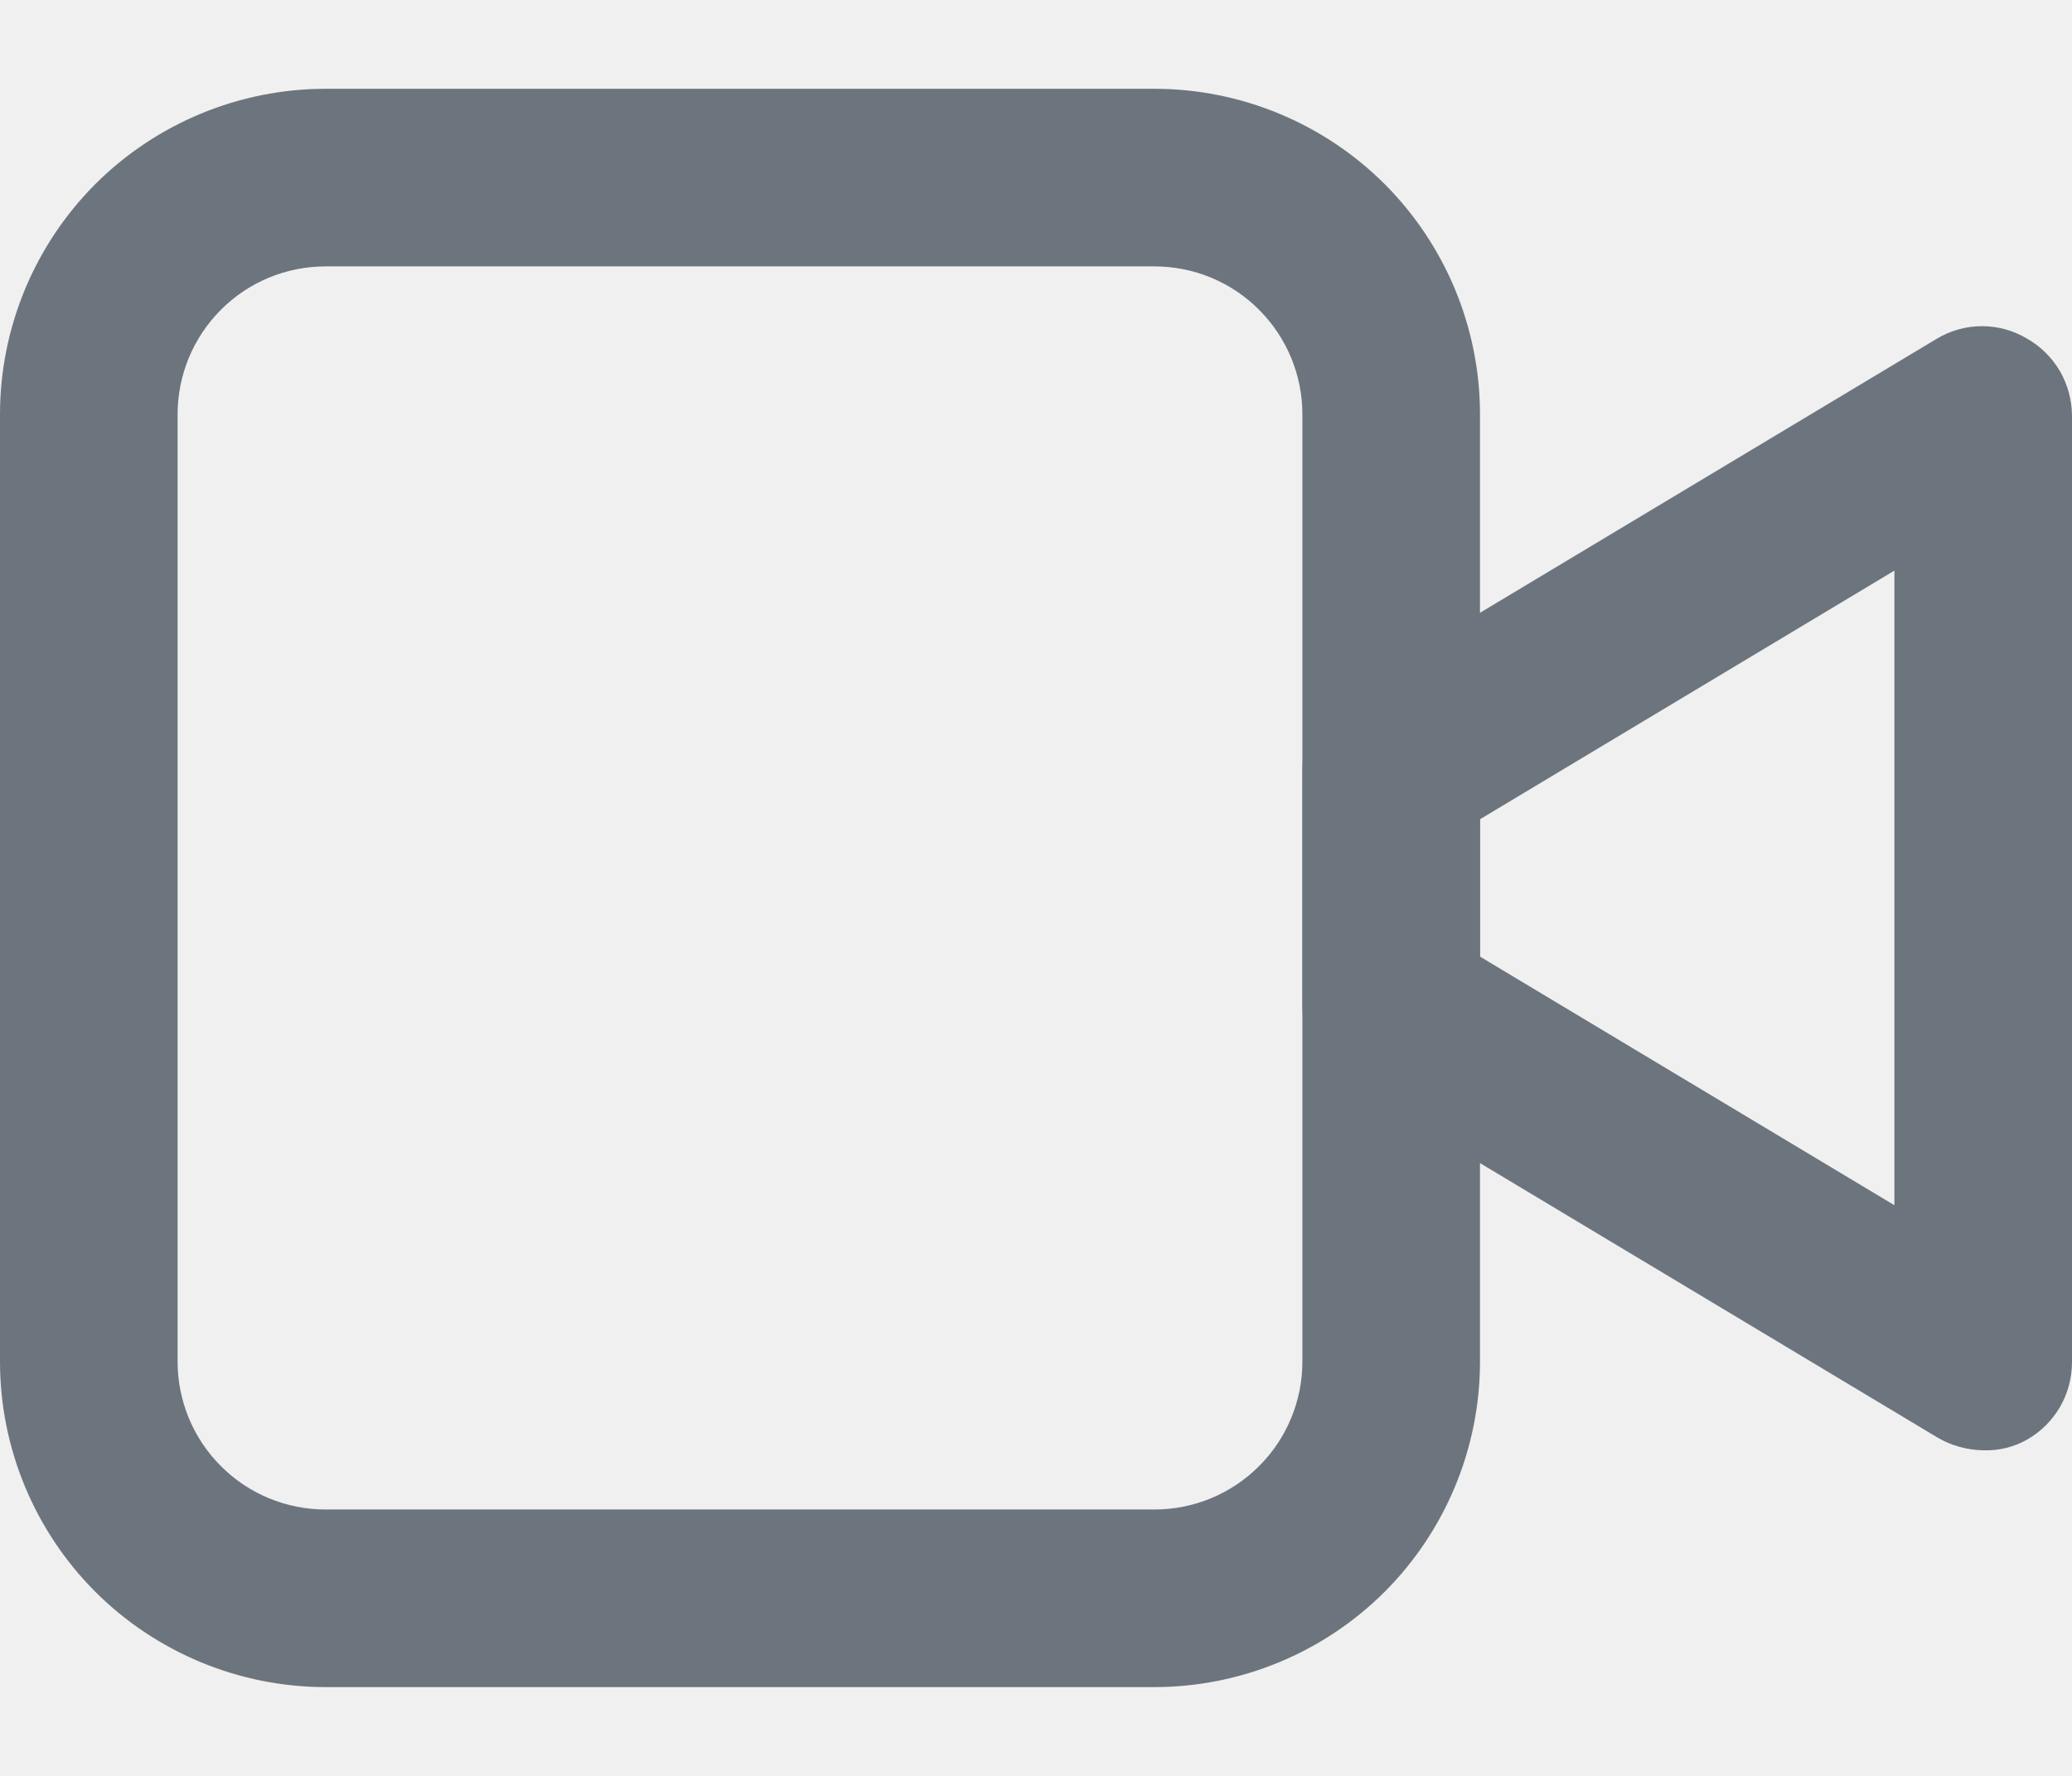
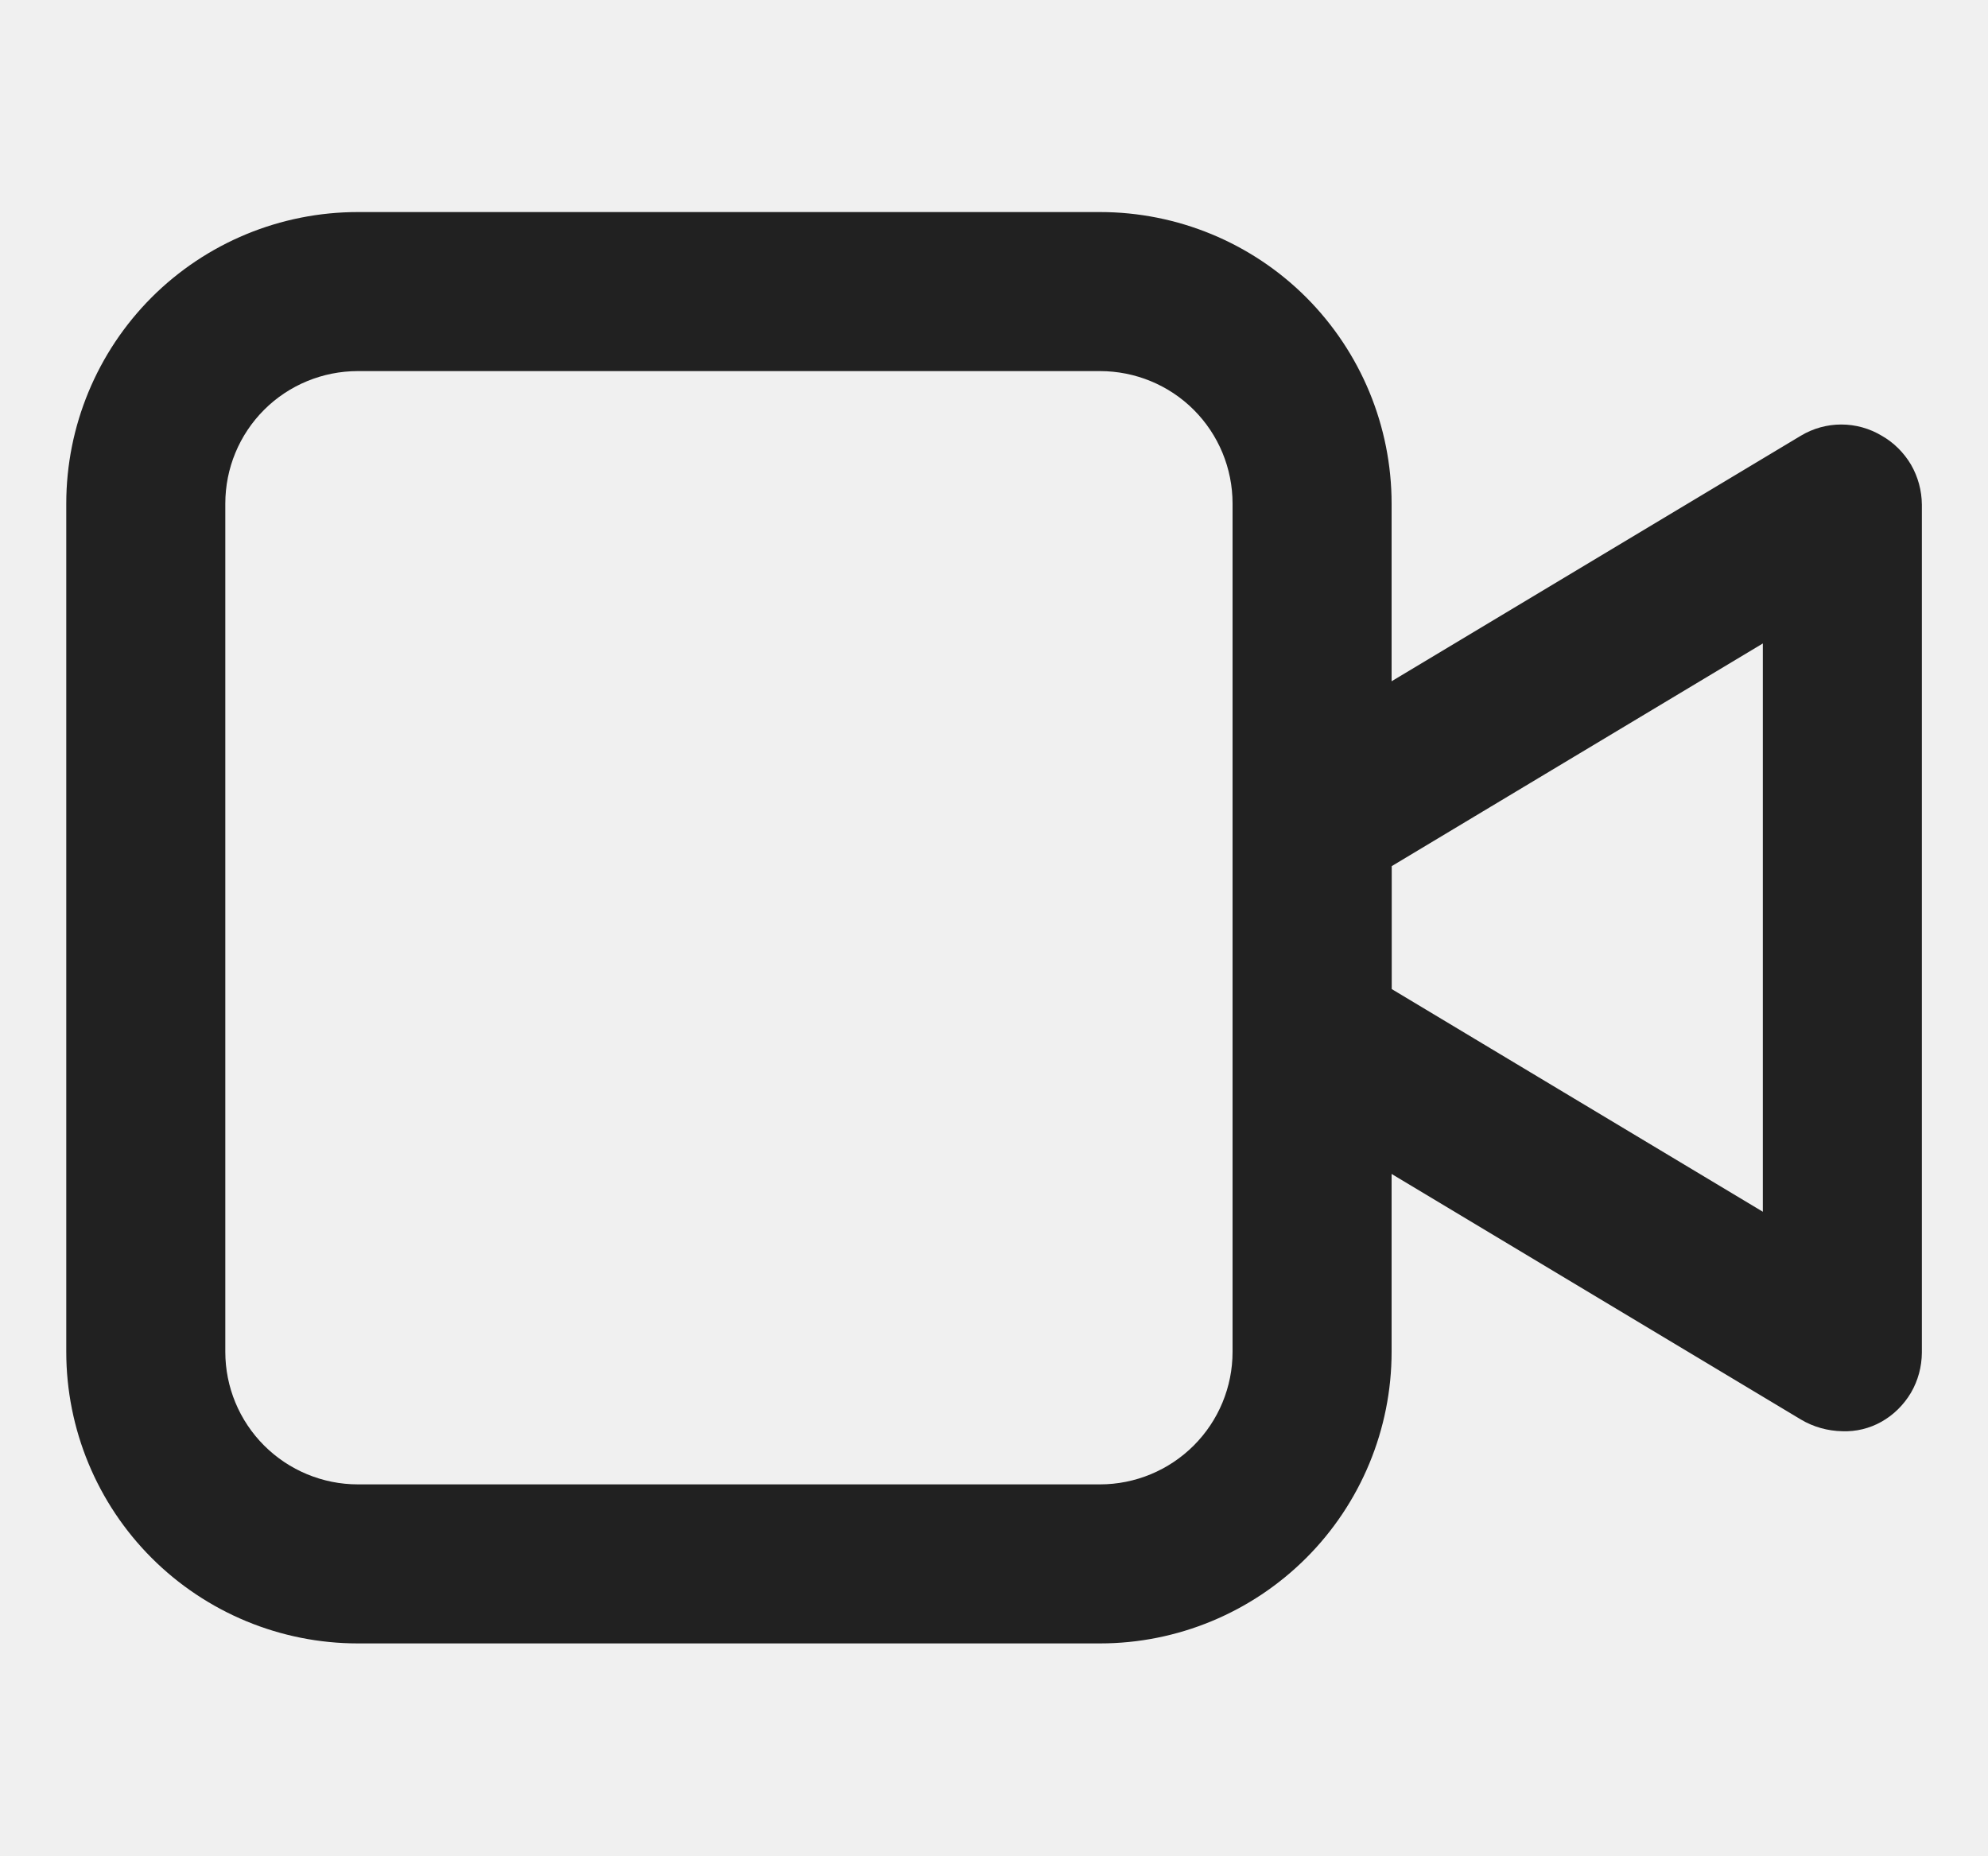
- <svg xmlns="http://www.w3.org/2000/svg" width="14" height="12" viewBox="0 0 14 12" fill="none">
-   <path d="M7.8 11.4H2.2C1.617 11.4 1.057 11.168 0.644 10.756C0.232 10.343 0 9.784 0 9.2V2.8C0 2.217 0.232 1.657 0.644 1.244C1.057 0.832 1.617 0.6 2.2 0.6H7.8C8.383 0.6 8.943 0.832 9.356 1.244C9.768 1.657 10 2.217 10 2.8V9.2C10 9.784 9.768 10.343 9.356 10.756C8.943 11.168 8.383 11.4 7.8 11.4ZM2.2 1.8C1.935 1.8 1.68 1.905 1.493 2.093C1.305 2.281 1.2 2.535 1.2 2.8V9.2C1.2 9.465 1.305 9.72 1.493 9.907C1.68 10.095 1.935 10.2 2.2 10.2H7.8C8.065 10.2 8.32 10.095 8.507 9.907C8.695 9.72 8.8 9.465 8.8 9.2V2.8C8.8 2.535 8.695 2.281 8.507 2.093C8.32 1.905 8.065 1.8 7.8 1.8H2.2Z" fill="#6C757D" />
-   <path d="M13.4 9.8C13.29 9.798 13.182 9.768 13.088 9.712L9.088 7.312C9 7.259 8.927 7.183 8.877 7.094C8.826 7.004 8.8 6.903 8.8 6.8V5.2C8.8 5.097 8.826 4.996 8.877 4.906C8.927 4.817 9 4.742 9.088 4.688L13.088 2.288C13.18 2.233 13.285 2.204 13.392 2.204C13.499 2.204 13.604 2.233 13.696 2.288C13.788 2.34 13.864 2.416 13.918 2.507C13.971 2.599 13.999 2.702 14 2.808V9.208C13.999 9.314 13.971 9.418 13.918 9.509C13.864 9.6 13.788 9.676 13.696 9.728C13.605 9.779 13.503 9.804 13.4 9.8ZM10 6.464L12.8 8.144V3.856L10 5.536V6.464Z" fill="#6C757D" />
+ <svg xmlns="http://www.w3.org/2000/svg" width="15" height="14" viewBox="0 0 15 14" fill="none">
+   <g clip-path="url(#clip0_5822_126715)">
+     <path d="M8.3 12.4H2.7C2.117 12.4 1.557 12.168 1.144 11.755C0.732 11.343 0.5 10.783 0.5 10.2V3.8C0.5 3.216 0.732 2.657 1.144 2.244C1.557 1.831 2.117 1.6 2.7 1.6H8.3C8.883 1.6 9.443 1.831 9.856 2.244C10.268 2.657 10.5 3.216 10.5 3.8V10.2C10.5 10.783 10.268 11.343 9.856 11.755C9.443 12.168 8.883 12.4 8.3 12.4ZM2.7 2.8C2.435 2.8 2.18 2.905 1.993 3.092C1.805 3.28 1.7 3.534 1.7 3.8V10.2C1.7 10.465 1.805 10.719 1.993 10.907C2.18 11.094 2.435 11.2 2.7 11.2H8.3C8.565 11.2 8.82 11.094 9.007 10.907C9.195 10.719 9.3 10.465 9.3 10.2V3.8C9.3 3.534 9.195 3.28 9.007 3.092C8.82 2.905 8.565 2.8 8.3 2.8H2.7Z" fill="#212121" />
+     <path d="M13.901 10.799C13.791 10.797 13.683 10.767 13.589 10.711L9.589 8.311C9.501 8.258 9.428 8.182 9.378 8.093C9.327 8.003 9.301 7.902 9.301 7.799V6.199C9.301 6.096 9.327 5.995 9.378 5.905C9.428 5.816 9.501 5.741 9.589 5.687L13.589 3.287C13.681 3.232 13.786 3.203 13.893 3.203C14 3.203 14.105 3.232 14.197 3.287C14.289 3.339 14.365 3.415 14.419 3.506C14.472 3.598 14.5 3.701 14.501 3.807V10.207C14.5 10.313 14.472 10.417 14.419 10.508C14.365 10.599 14.289 10.675 14.197 10.727C14.107 10.778 14.004 10.803 13.901 10.799V10.799ZM10.501 7.463L13.301 9.143V4.855L10.501 6.535V7.463Z" fill="#212121" />
+   </g>
+   <defs>
+     <clipPath id="clip0_5822_126715">
+       <rect width="14" height="14" fill="white" transform="translate(0.5)" />
+     </clipPath>
+   </defs>
</svg>
